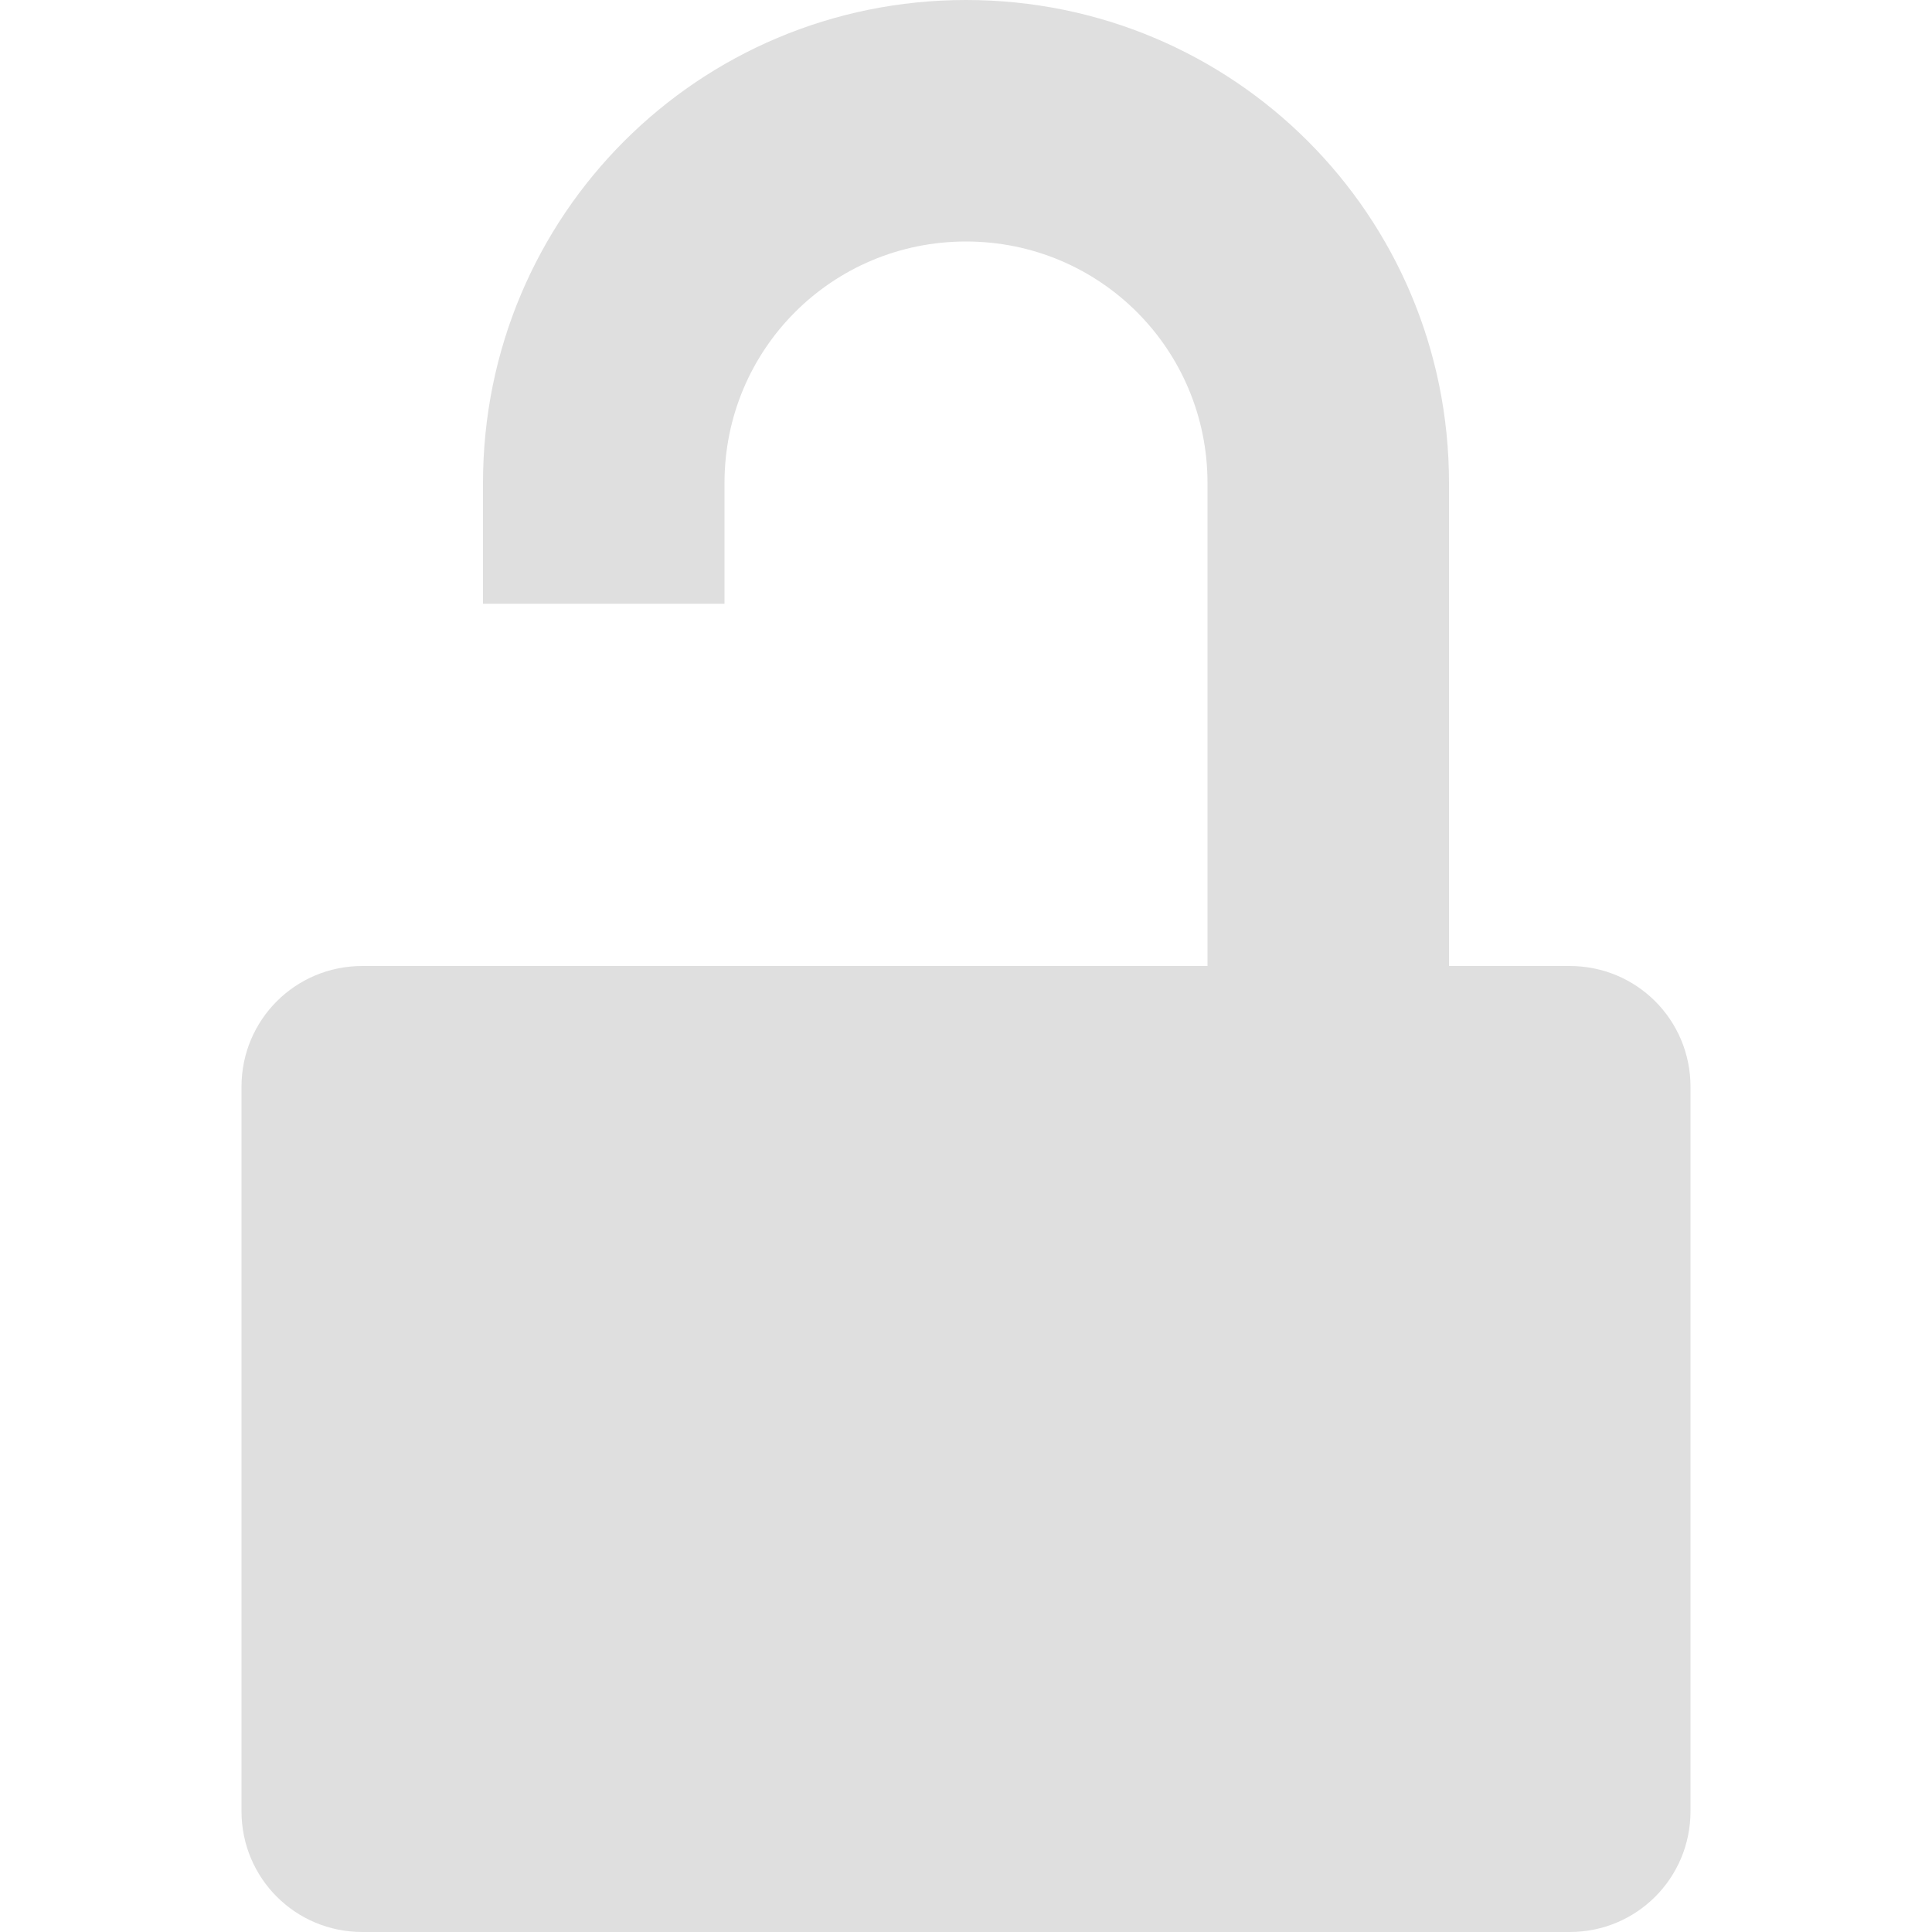
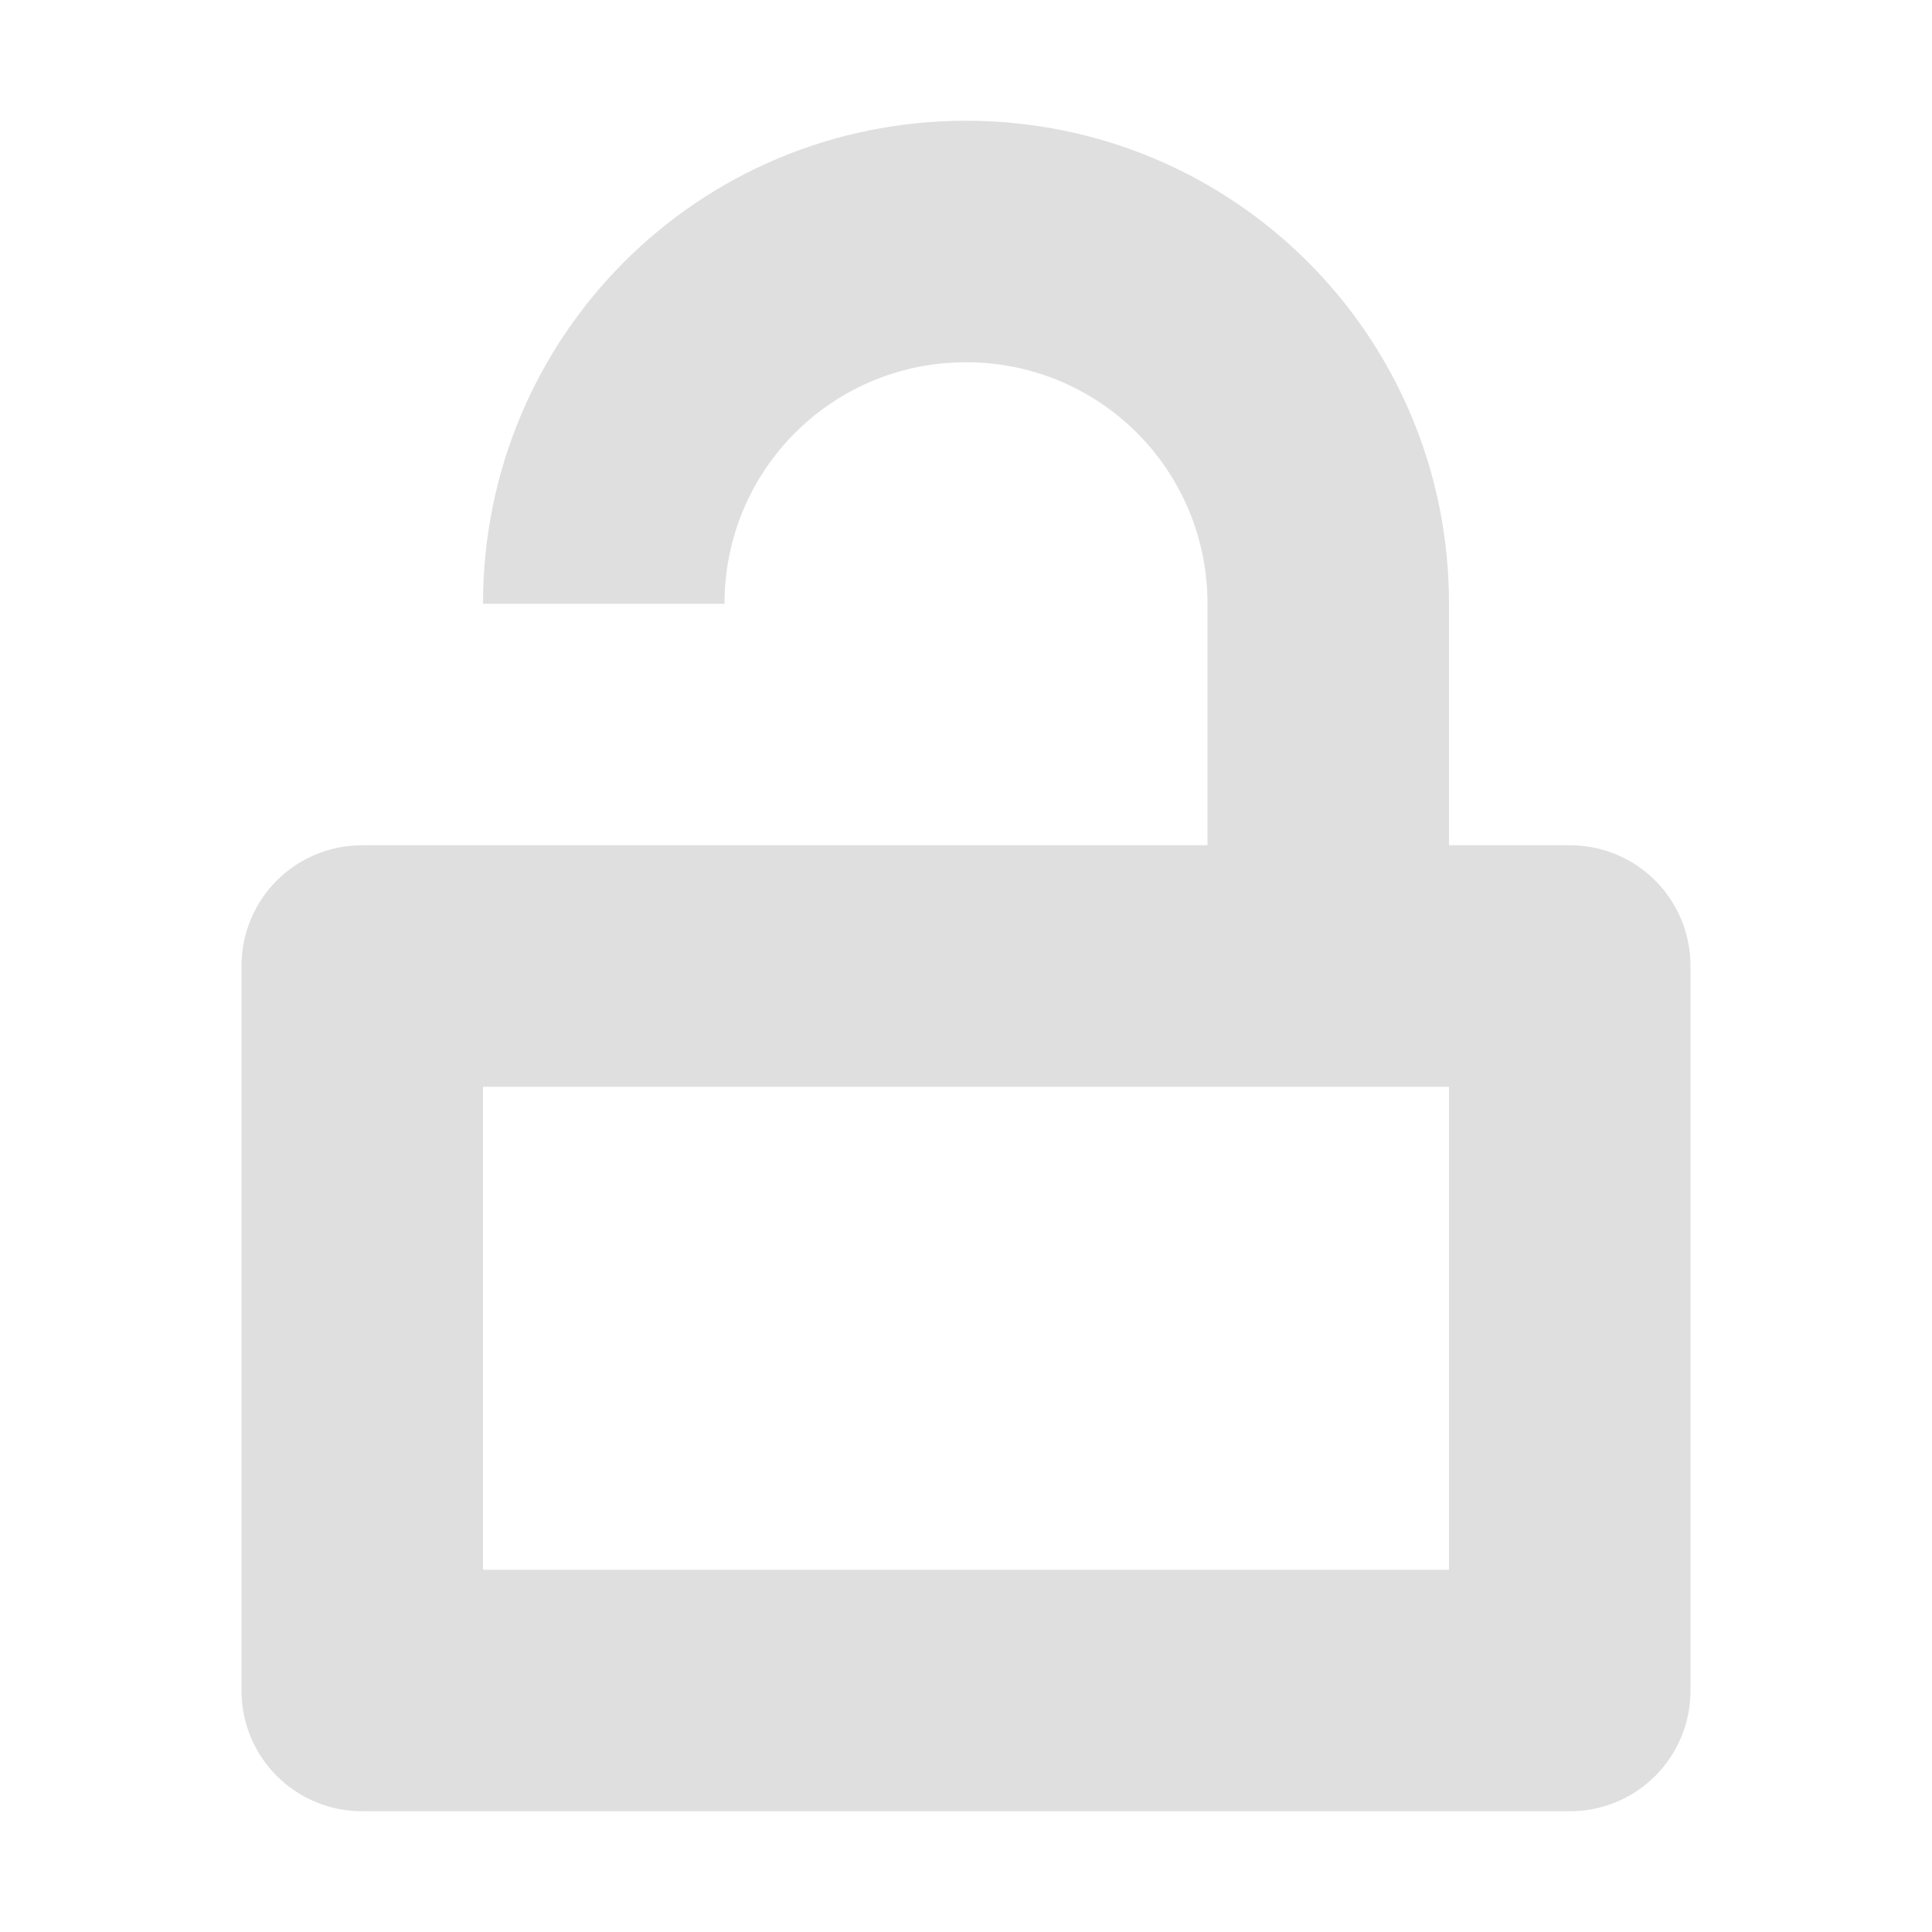
- <svg xmlns="http://www.w3.org/2000/svg" width="16" height="16" version="1.1">
-   <defs>
+ <svg xmlns="http://www.w3.org/2000/svg" width="16" height="16" viewBox="0 0 16 16" version="1.1" id="svg5">
+   <defs id="defs2">
    <style id="current-color-scheme" type="text/css">
-    .ColorScheme-Text { color:#dfdfdf; } .ColorScheme-Highlight { color:#4285f4; } .ColorScheme-NeutralText { color:#ff9800; } .ColorScheme-PositiveText { color:#4caf50; } .ColorScheme-NegativeText { color:#f44336; }
-   </style>
+         .ColorScheme-Text { color:#dfdfdf; } .ColorScheme-Highlight { color:#4285f4; } .ColorScheme-NeutralText { color:#ff9800; } .ColorScheme-PositiveText { color:#4caf50; } .ColorScheme-NegativeText { color:#f44336; }
+      </style>
  </defs>
-   <path style="fill:currentColor" class="ColorScheme-Text" d="M 8,0 C 5.784,0 4,1.784 4,4 V 5 H 6 V 4 C 6,2.892 6.892,2 8,2 9.108,2 10,2.892 10,4 V 8 H 3 C 2.446,8 2,8.446 2,9 V 15 C 2,15.554 2.446,16 3,16 H 13 C 13.554,16 14,15.554 14,15 V 9 C 14,8.446 13.554,8 13,8 H 12 V 4 C 12,1.784 10.216,0 8,0 Z" />
+   <path id="path346" style="fill:currentColor;fill-opacity:1" class="ColorScheme-Text" d="M 8,1 C 5.784,1 4,2.784 4,5 H 6 C 6,3.892 6.892,3 8,3 9.108,3 10,3.892 10,5 V 7 H 3 C 2.446,7 2,7.446 2,8 v 6 c 0,0.554 0.446,1 1,1 h 10 c 0.554,0 1,-0.446 1,-1 V 8 C 14,7.446 13.554,7 13,7 H 12 V 5 C 12,2.784 10.216,1 8,1 Z M 4,9 h 8 v 4 H 4 Z" />
</svg>
